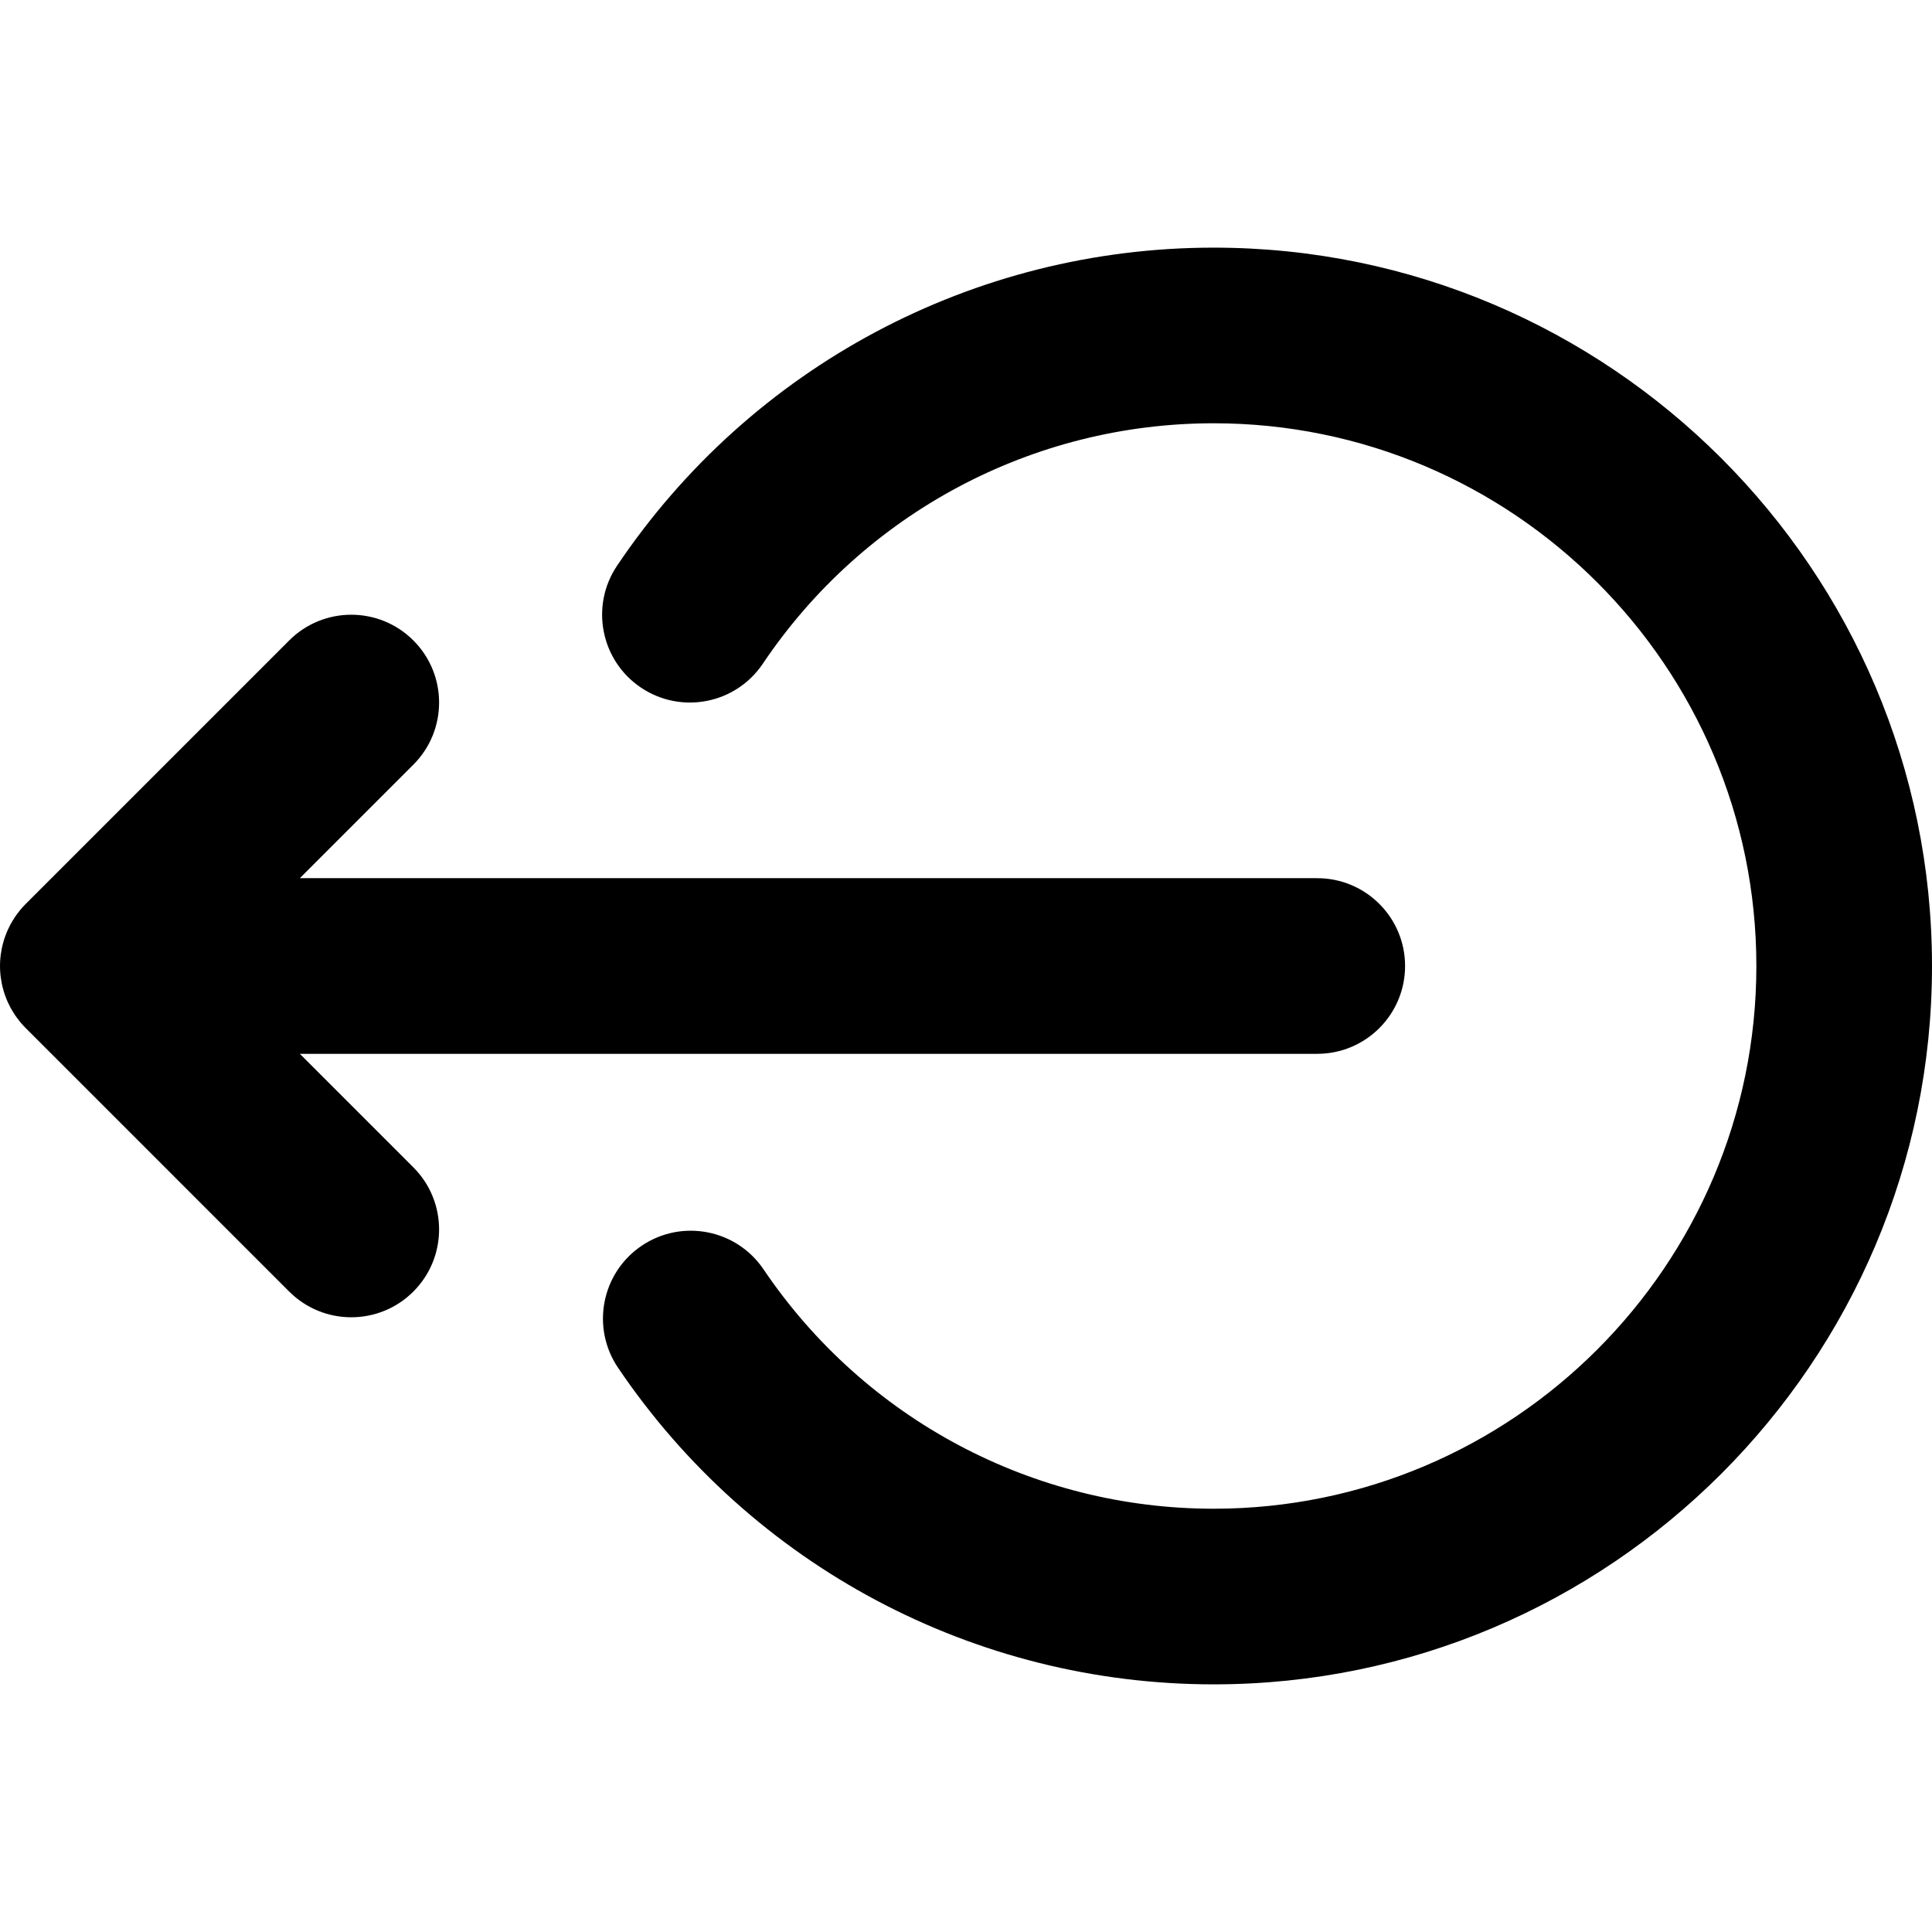
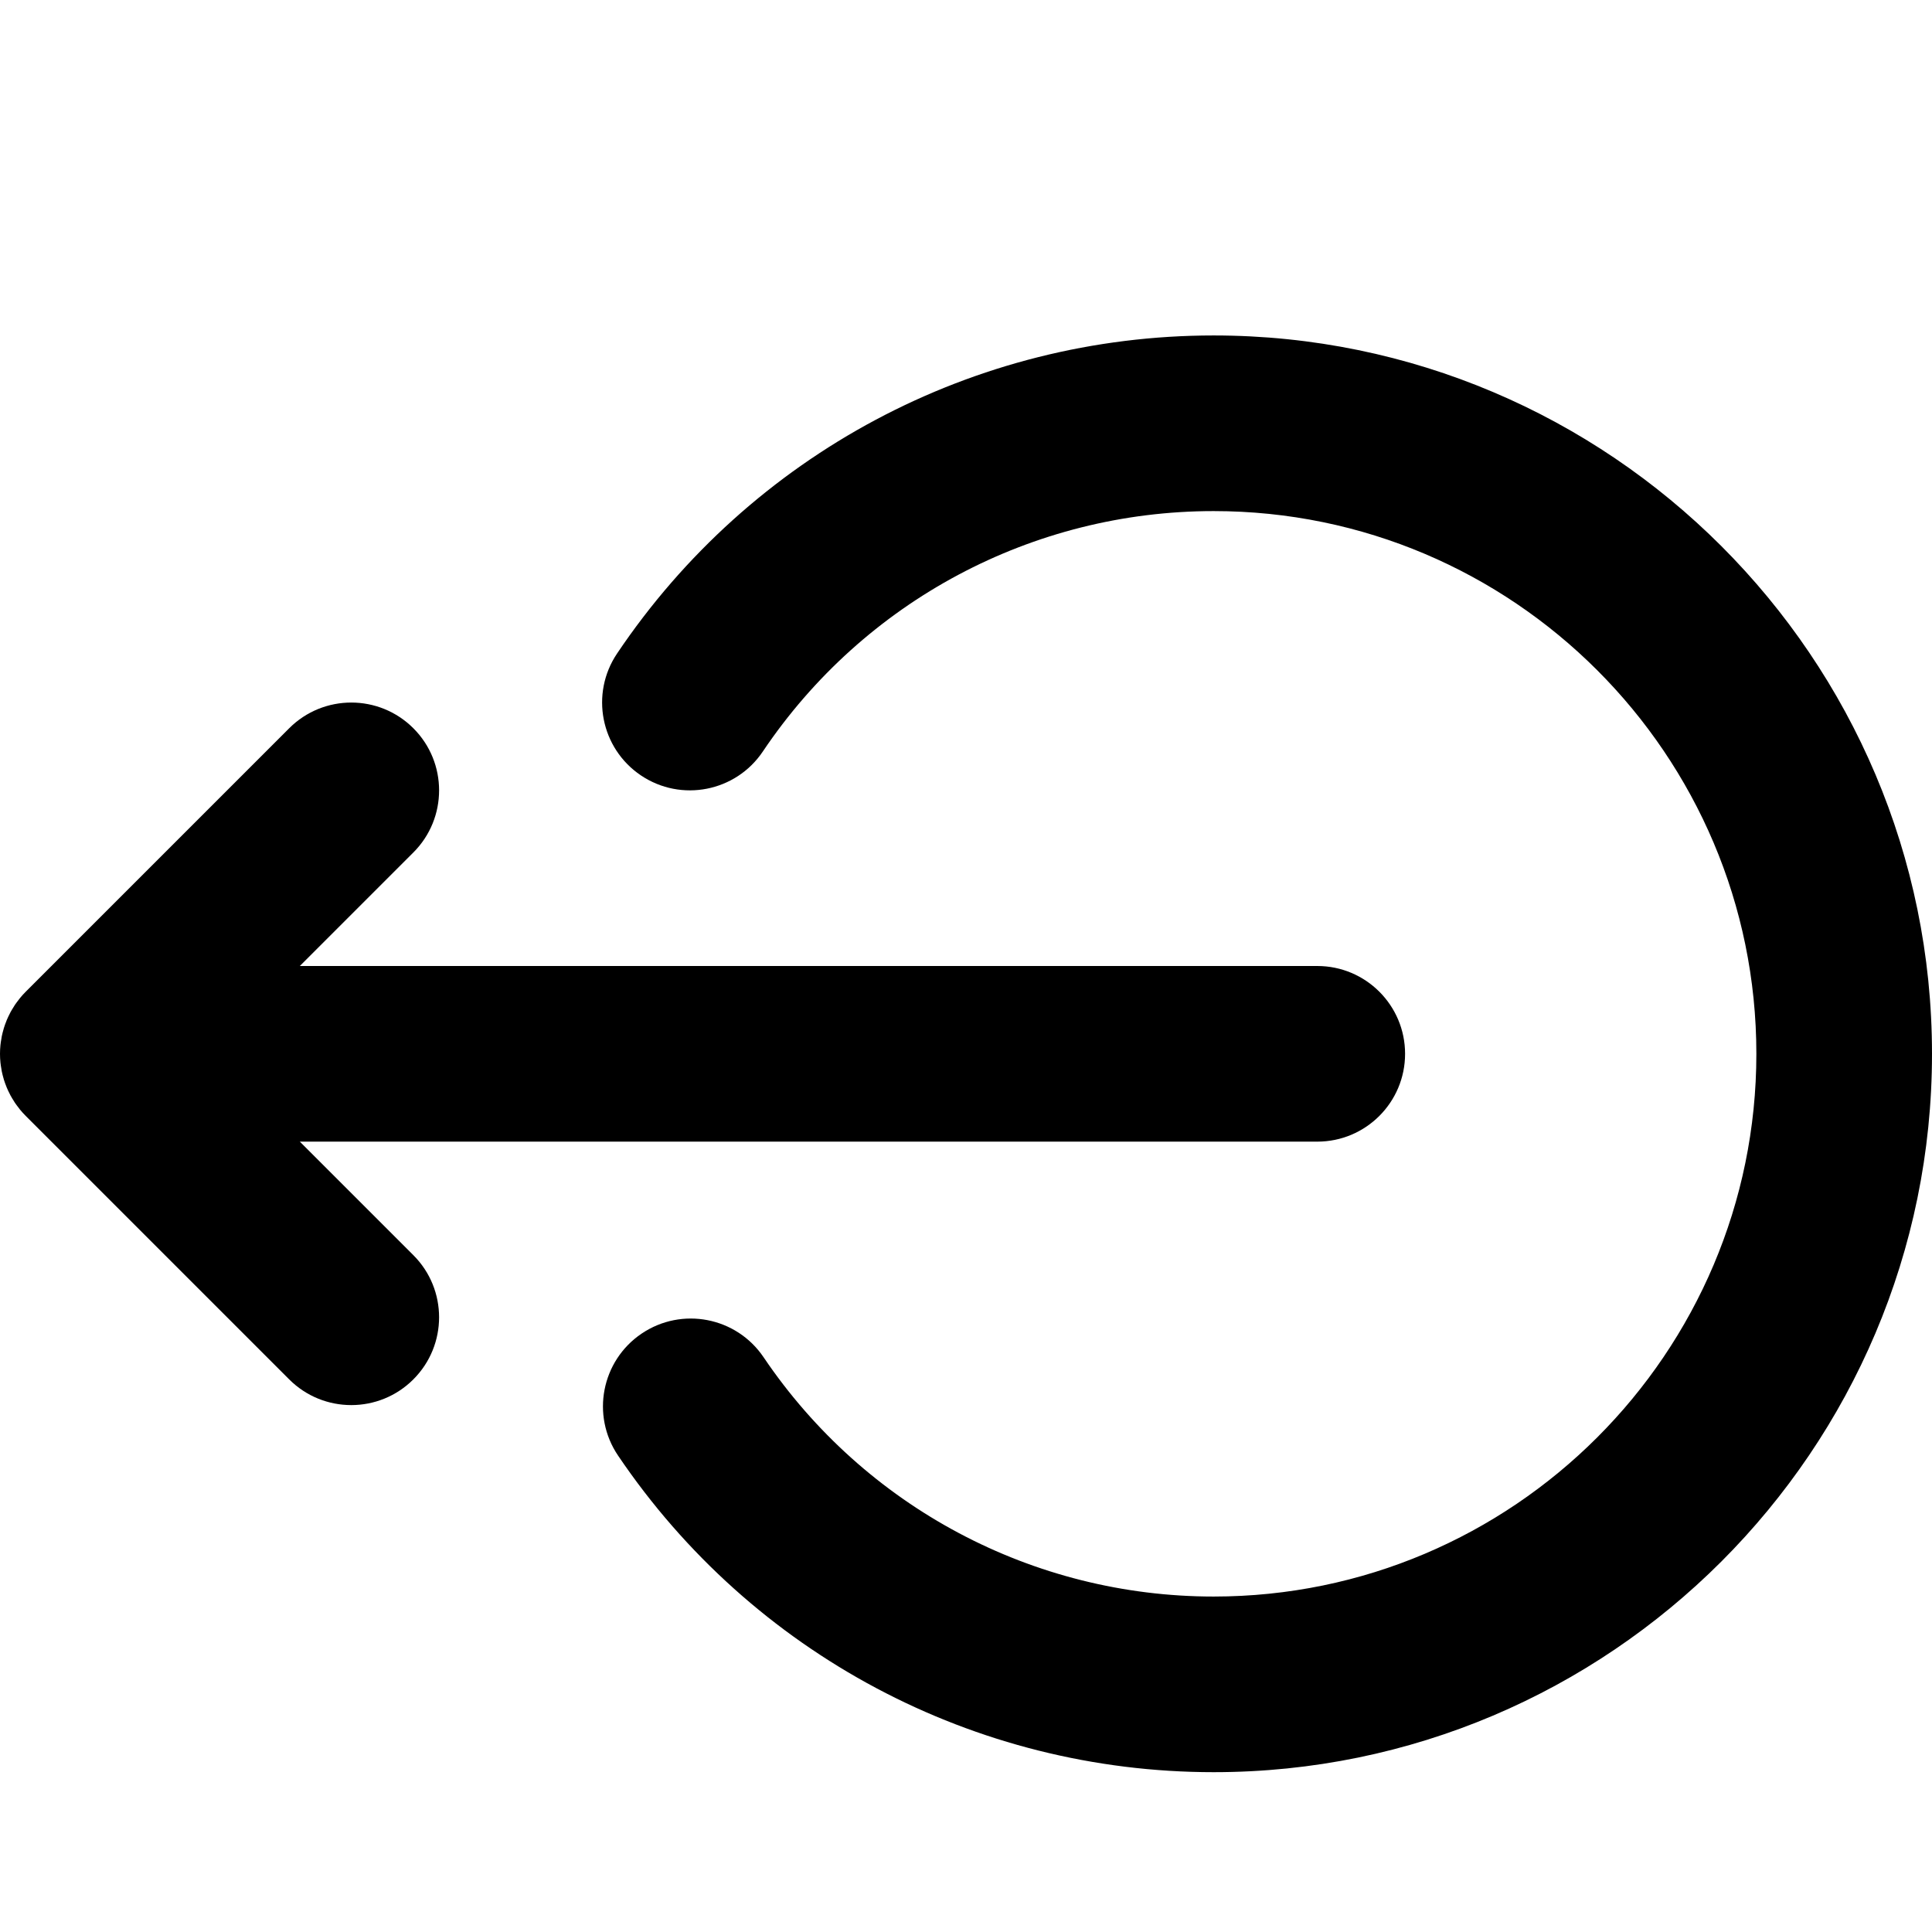
- <svg xmlns="http://www.w3.org/2000/svg" fill="#000000" height="32px" width="32px" version="1.1" id="Layer_1" viewBox="0 0 330 330" xml:space="preserve">
+ <svg xmlns="http://www.w3.org/2000/svg" fill="#000000" height="32px" width="32px" version="1.1" id="Layer_1" viewBox="0 0 330 300" xml:space="preserve">
  <g id="XMLID_2_">
    <path id="XMLID_4_" d="M51.213,180h173.785c8.284,0,15-6.716,15-15s-6.716-15-15-15H51.213l19.394-19.393   c5.858-5.857,5.858-15.355,0-21.213c-5.856-5.858-15.354-5.858-21.213,0L4.397,154.391c-0.348,0.347-0.676,0.71-0.988,1.09   c-0.076,0.093-0.141,0.193-0.215,0.288c-0.229,0.291-0.454,0.583-0.66,0.891c-0.06,0.09-0.109,0.185-0.168,0.276   c-0.206,0.322-0.408,0.647-0.59,0.986c-0.035,0.067-0.064,0.138-0.099,0.205c-0.189,0.367-0.371,0.739-0.53,1.123   c-0.02,0.047-0.034,0.097-0.053,0.145c-0.163,0.404-0.314,0.813-0.442,1.234c-0.017,0.053-0.026,0.108-0.041,0.162   c-0.121,0.413-0.232,0.83-0.317,1.257c-0.025,0.127-0.036,0.258-0.059,0.386c-0.062,0.354-0.124,0.708-0.159,1.069   C0.025,163.998,0,164.498,0,165s0.025,1.002,0.076,1.498c0.035,0.366,0.099,0.723,0.16,1.08c0.022,0.124,0.033,0.251,0.058,0.374   c0.086,0.431,0.196,0.852,0.318,1.269c0.015,0.049,0.024,0.101,0.039,0.15c0.129,0.423,0.28,0.836,0.445,1.244   c0.018,0.044,0.031,0.091,0.05,0.135c0.16,0.387,0.343,0.761,0.534,1.13c0.033,0.065,0.061,0.133,0.095,0.198   c0.184,0.341,0.387,0.669,0.596,0.994c0.056,0.088,0.104,0.181,0.162,0.267c0.207,0.309,0.434,0.603,0.662,0.895   c0.073,0.094,0.138,0.193,0.213,0.285c0.313,0.379,0.641,0.743,0.988,1.09l44.997,44.997C52.322,223.536,56.161,225,60,225   s7.678-1.464,10.606-4.394c5.858-5.858,5.858-15.355,0-21.213L51.213,180z" />
    <path id="XMLID_5_" d="M207.299,42.299c-40.944,0-79.038,20.312-101.903,54.333c-4.62,6.875-2.792,16.195,4.083,20.816   c6.876,4.62,16.195,2.794,20.817-4.083c17.281-25.715,46.067-41.067,77.003-41.067C258.414,72.299,300,113.884,300,165   s-41.586,92.701-92.701,92.701c-30.845,0-59.584-15.283-76.878-40.881c-4.639-6.865-13.961-8.669-20.827-4.032   c-6.864,4.638-8.67,13.962-4.032,20.826c22.881,33.868,60.913,54.087,101.737,54.087C274.956,287.701,330,232.658,330,165   S274.956,42.299,207.299,42.299z" />
  </g>
</svg>
